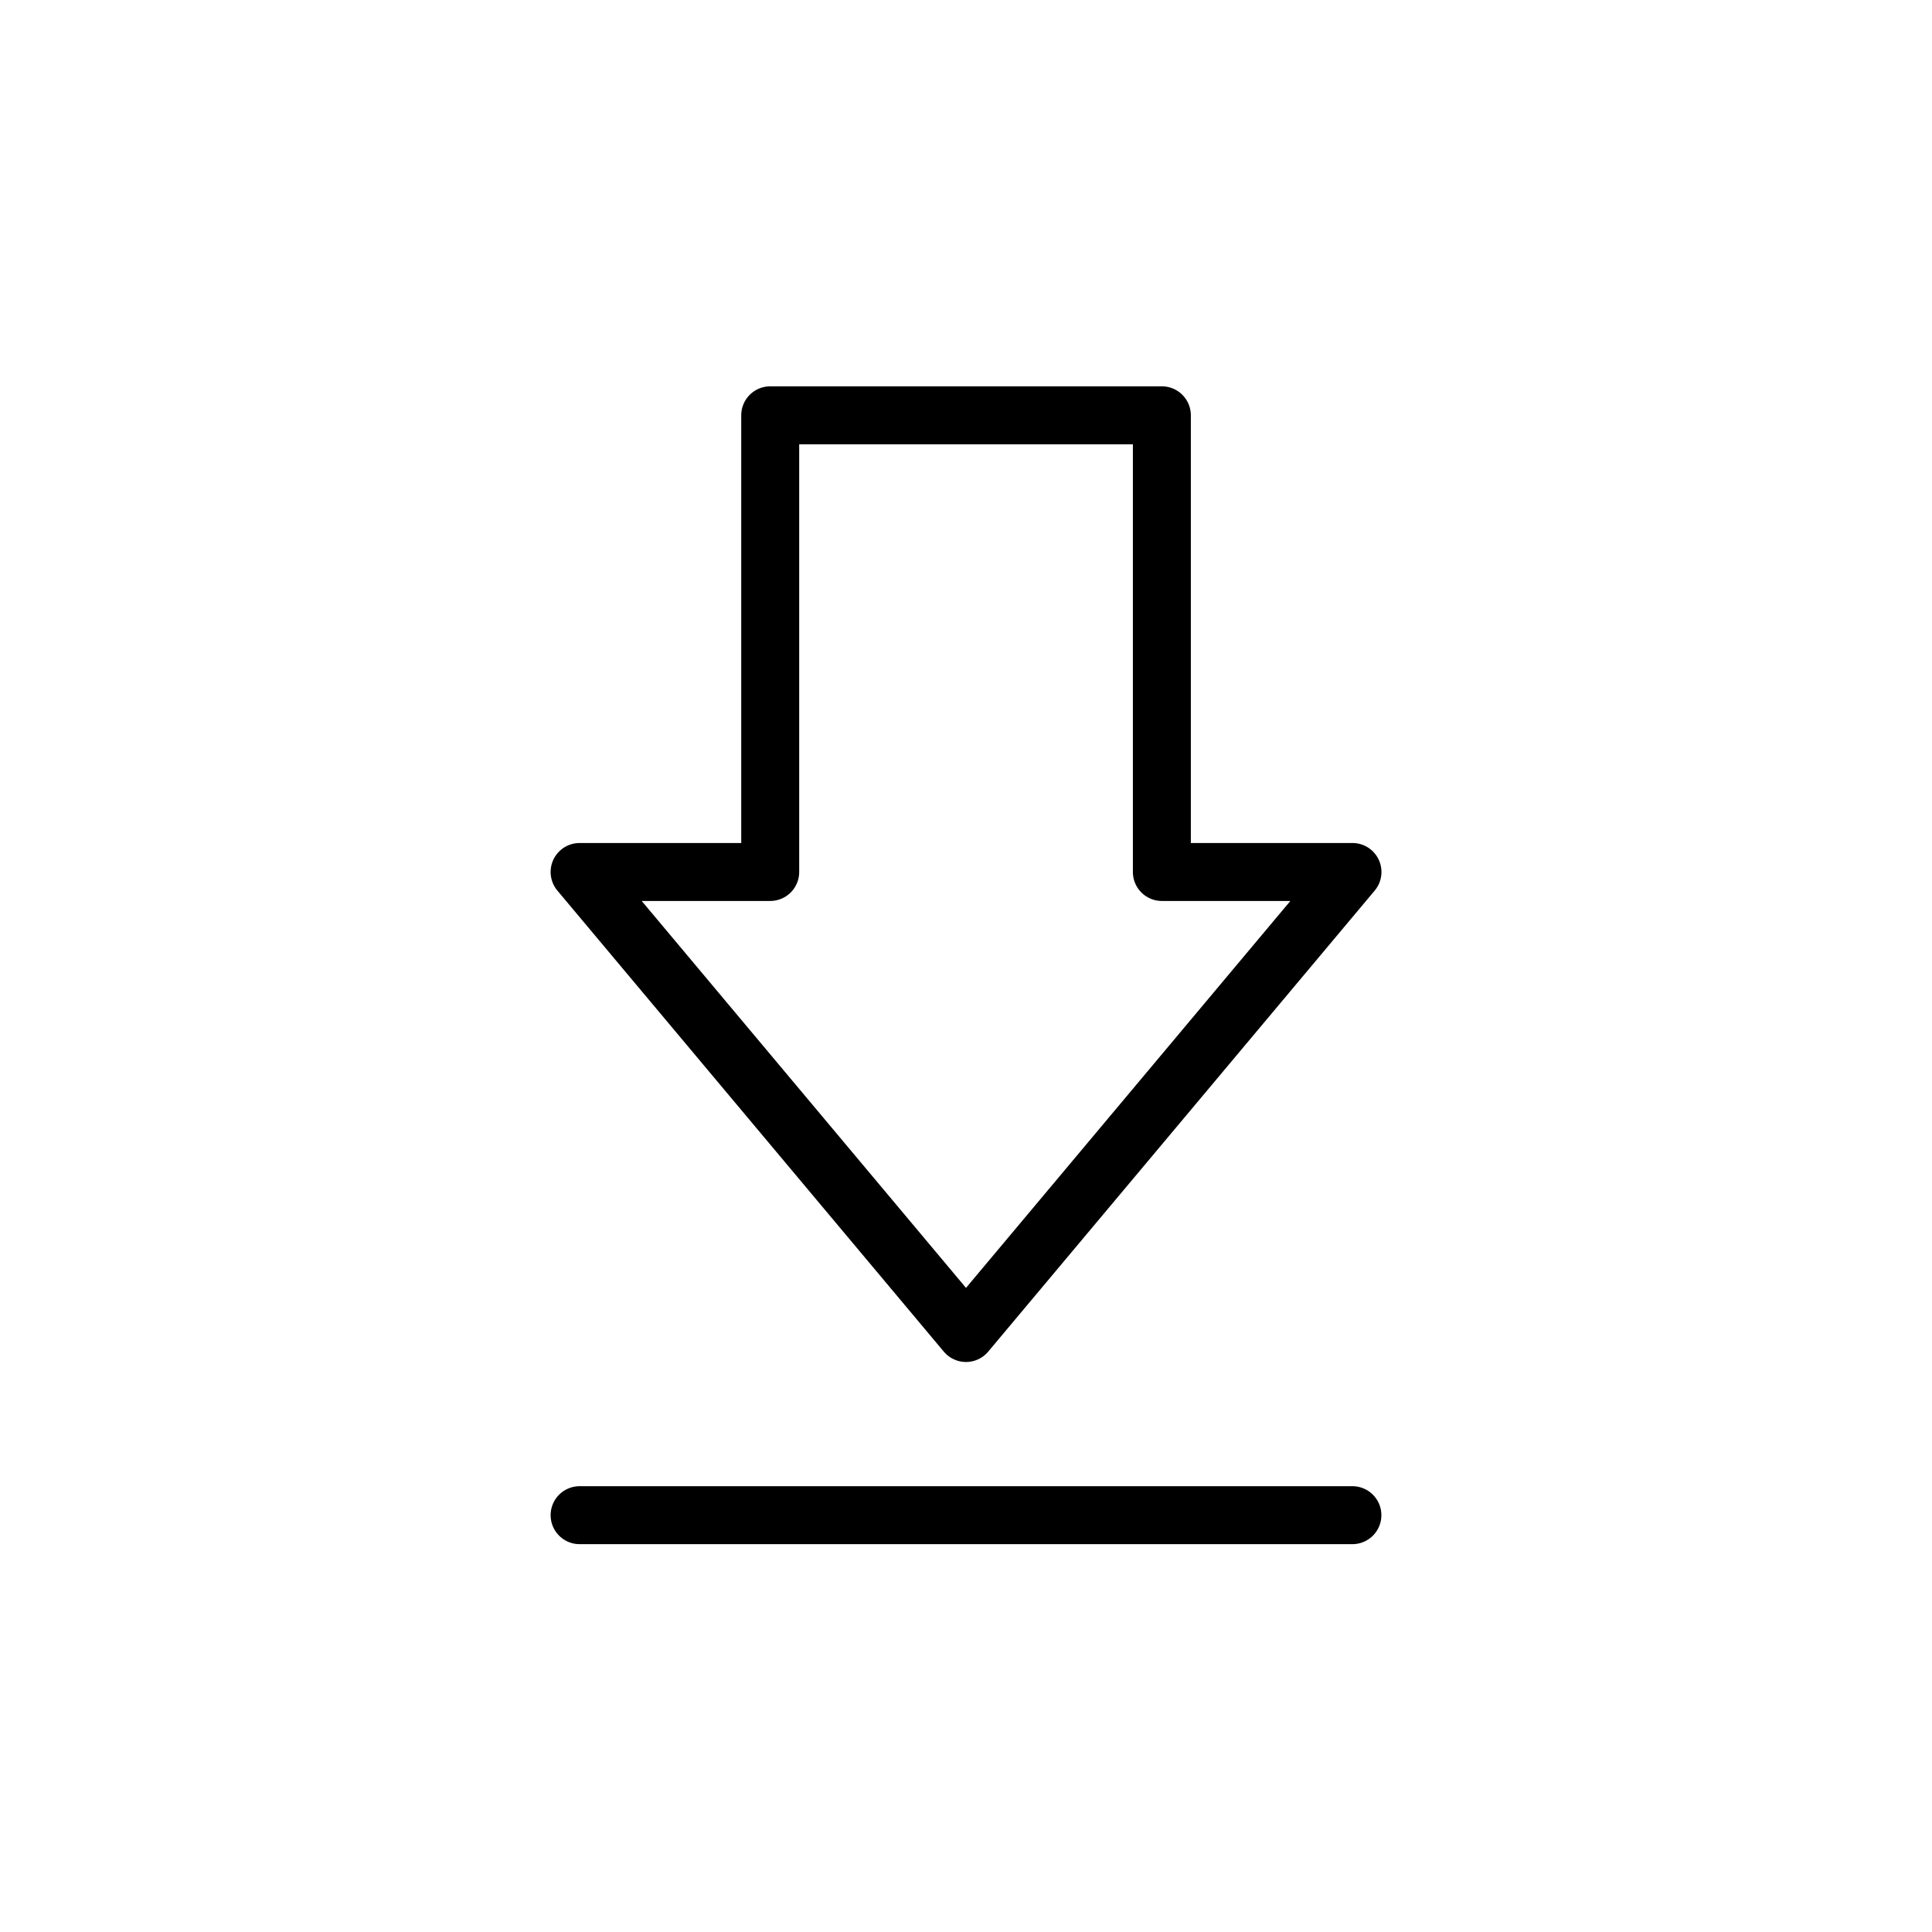
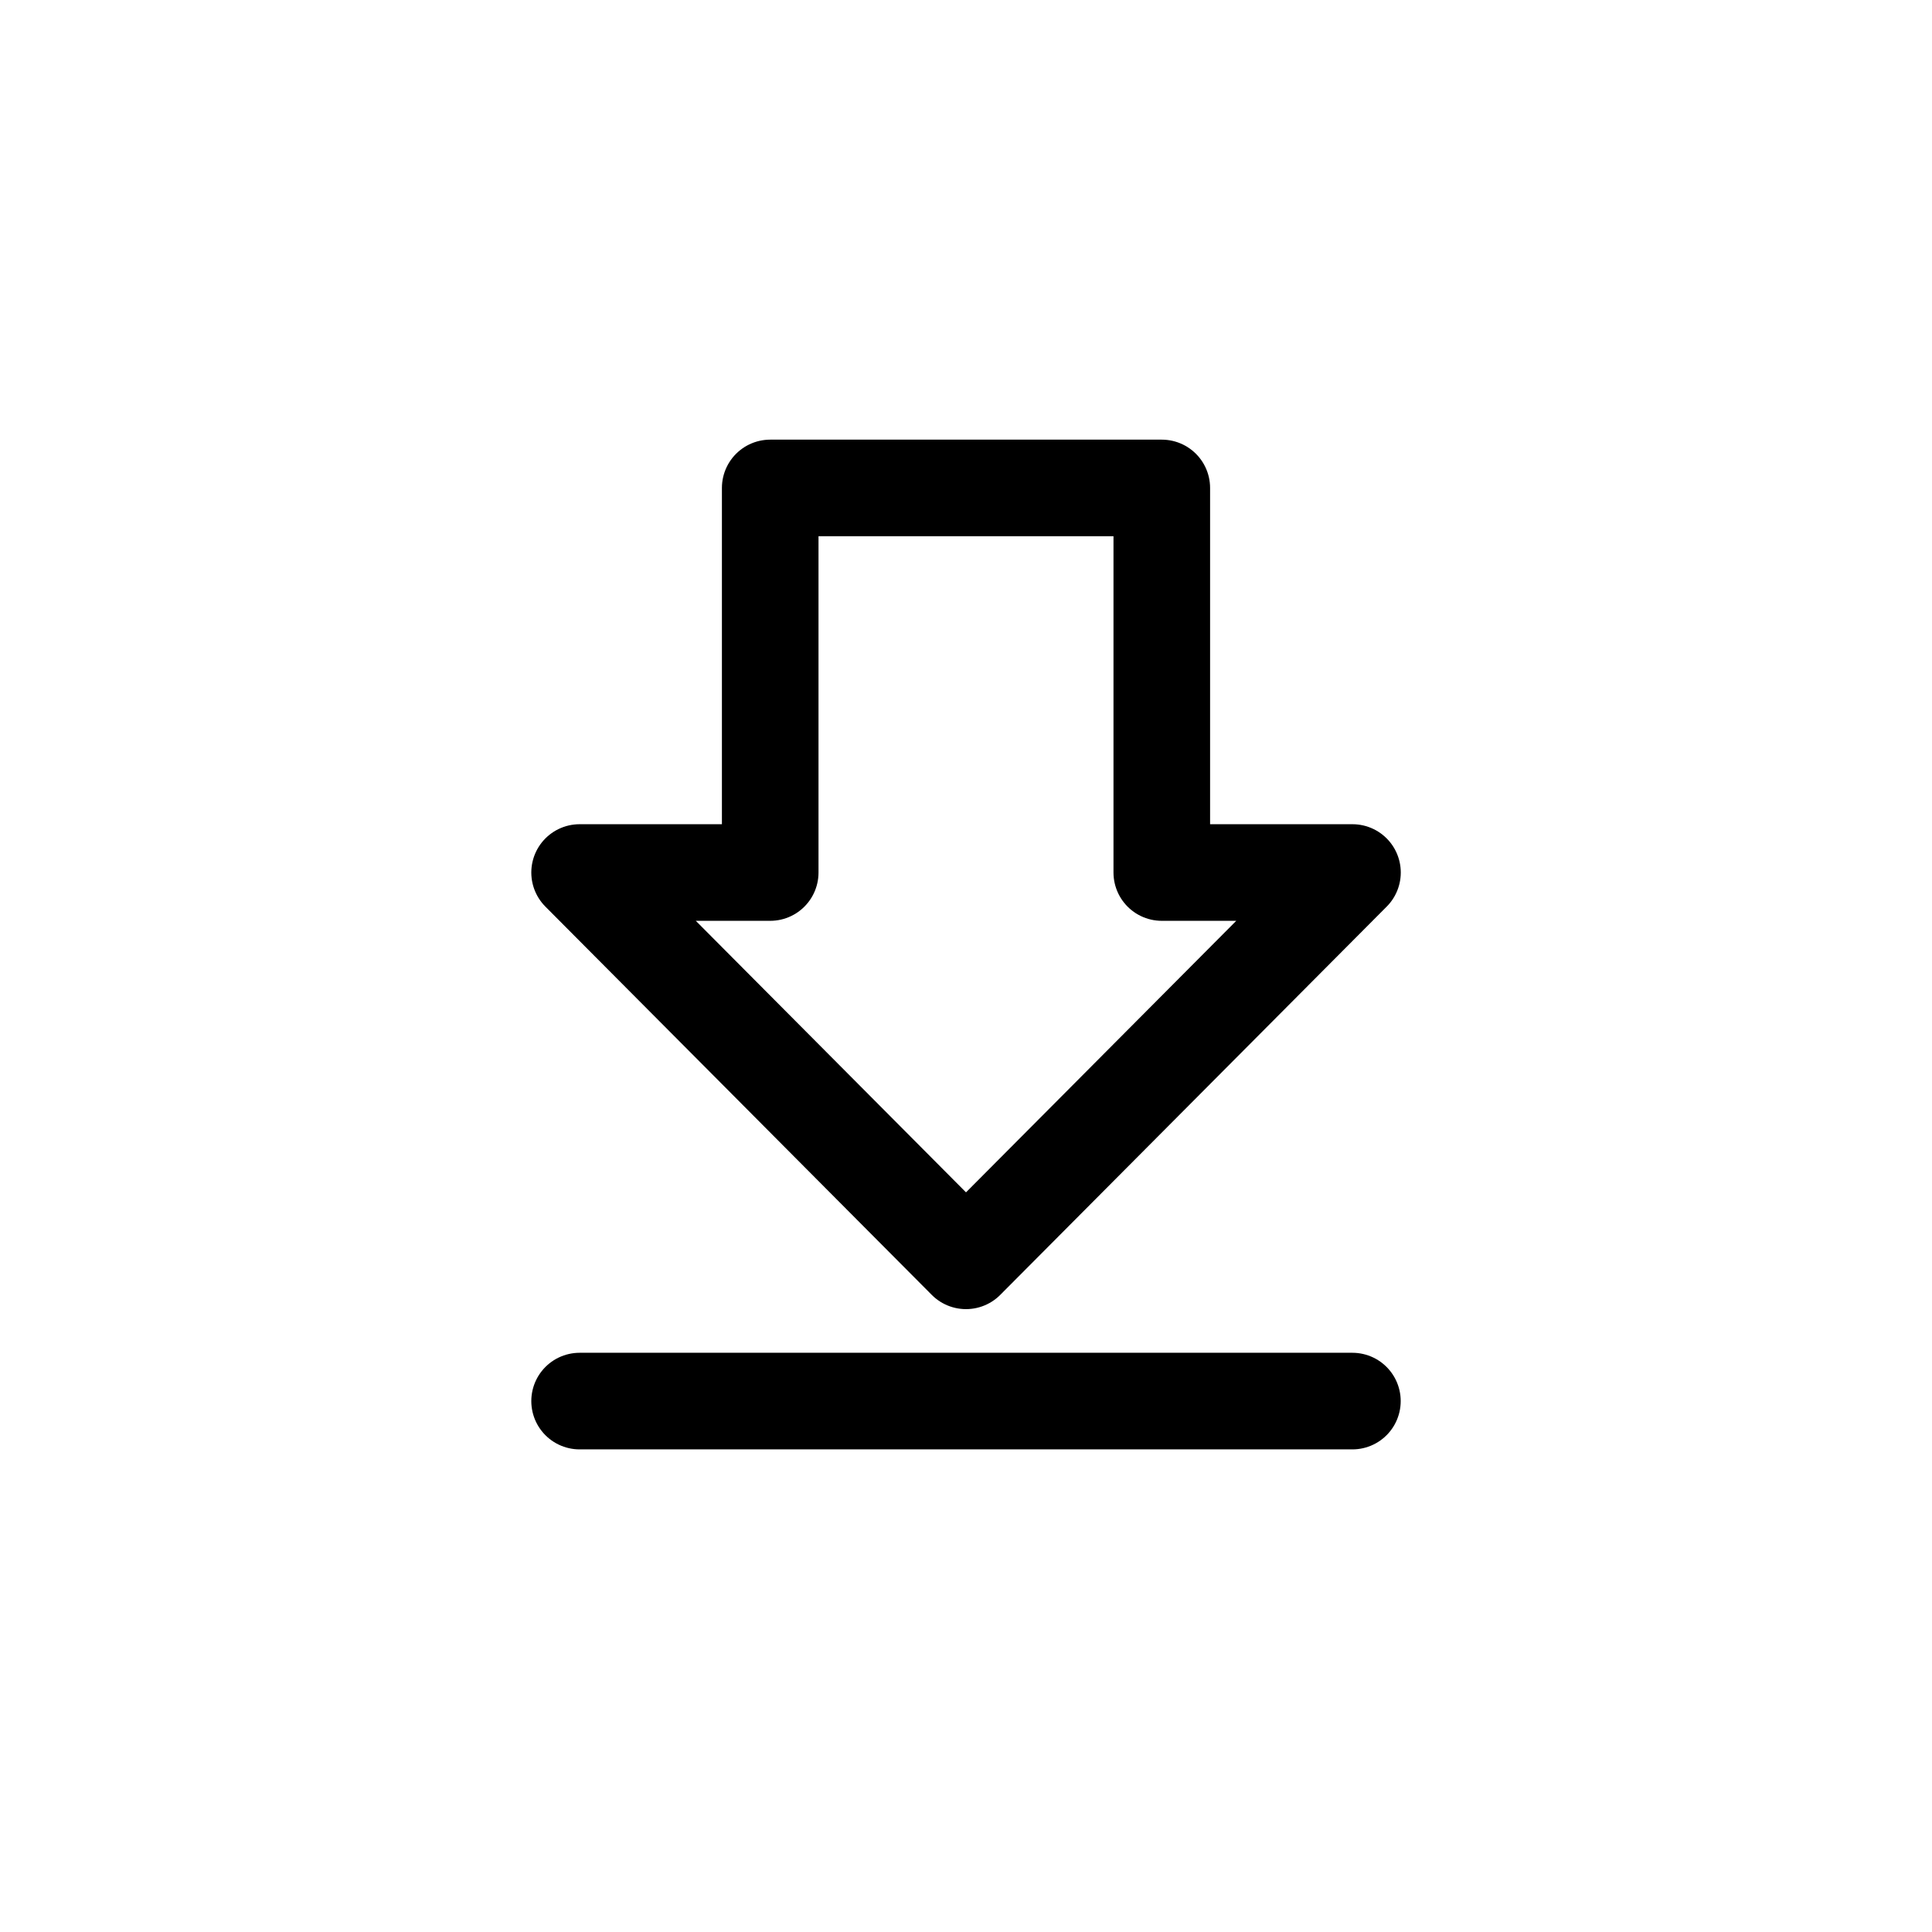
<svg xmlns="http://www.w3.org/2000/svg" xmlns:ns1="http://xml.openoffice.org/svg/export" version="1.2" width="254mm" height="254mm" viewBox="0 0 25400 25400" preserveAspectRatio="xMidYMid" fill-rule="evenodd" stroke-width="28.222" stroke-linejoin="round" xml:space="preserve">
  <defs class="ClipPathGroup">
    <clipPath id="presentation_clip_path" clipPathUnits="userSpaceOnUse">
      <rect x="0" y="0" width="25400" height="25400" />
    </clipPath>
    <clipPath id="presentation_clip_path_shrink" clipPathUnits="userSpaceOnUse">
      <rect x="25" y="25" width="25350" height="25350" />
    </clipPath>
  </defs>
  <defs class="TextShapeIndex">
    <g ns1:slide="id1" ns1:id-list="id3 id4" />
  </defs>
  <defs class="EmbeddedBulletChars">
    <g id="bullet-char-template-57356" transform="scale(0.0004882812,-0.0004882812)">
      <path d="M 580,1141 L 1163,571 580,0 -4,571 580,1141 Z" />
    </g>
    <g id="bullet-char-template-57354" transform="scale(0.0004882812,-0.0004882812)">
      <path d="M 8,1128 L 1137,1128 1137,0 8,0 8,1128 Z" />
    </g>
    <g id="bullet-char-template-10146" transform="scale(0.0004882812,-0.0004882812)">
      <path d="M 174,0 L 602,739 174,1481 1456,739 174,0 Z M 1358,739 L 309,1346 659,739 1358,739 Z" />
    </g>
    <g id="bullet-char-template-10132" transform="scale(0.0004882812,-0.0004882812)">
      <path d="M 2015,739 L 1276,0 717,0 1260,543 174,543 174,936 1260,936 717,1481 1274,1481 2015,739 Z" />
    </g>
    <g id="bullet-char-template-10007" transform="scale(0.0004882812,-0.0004882812)">
      <path d="M 0,-2 C -7,14 -16,27 -25,37 L 356,567 C 262,823 215,952 215,954 215,979 228,992 255,992 264,992 276,990 289,987 310,991 331,999 354,1012 L 381,999 492,748 772,1049 836,1024 860,1049 C 881,1039 901,1025 922,1006 886,937 835,863 770,784 769,783 710,716 594,584 L 774,223 C 774,196 753,168 711,139 L 727,119 C 717,90 699,76 672,76 641,76 570,178 457,381 L 164,-76 C 142,-110 111,-127 72,-127 30,-127 9,-110 8,-76 1,-67 -2,-52 -2,-32 -2,-23 -1,-13 0,-2 Z" />
    </g>
    <g id="bullet-char-template-10004" transform="scale(0.0004882812,-0.0004882812)">
      <path d="M 285,-33 C 182,-33 111,30 74,156 52,228 41,333 41,471 41,549 55,616 82,672 116,743 169,778 240,778 293,778 328,747 346,684 L 369,508 C 377,444 397,411 428,410 L 1163,1116 C 1174,1127 1196,1133 1229,1133 1271,1133 1292,1118 1292,1087 L 1292,965 C 1292,929 1282,901 1262,881 L 442,47 C 390,-6 338,-33 285,-33 Z" />
    </g>
    <g id="bullet-char-template-9679" transform="scale(0.0004882812,-0.0004882812)">
      <path d="M 813,0 C 632,0 489,54 383,161 276,268 223,411 223,592 223,773 276,916 383,1023 489,1130 632,1184 813,1184 992,1184 1136,1130 1245,1023 1353,916 1407,772 1407,592 1407,412 1353,268 1245,161 1136,54 992,0 813,0 Z" />
    </g>
    <g id="bullet-char-template-8226" transform="scale(0.0004882812,-0.0004882812)">
      <path d="M 346,457 C 273,457 209,483 155,535 101,586 74,649 74,723 74,796 101,859 155,911 209,963 273,989 346,989 419,989 480,963 531,910 582,859 608,796 608,723 608,648 583,586 532,535 482,483 420,457 346,457 Z" />
    </g>
    <g id="bullet-char-template-8211" transform="scale(0.0004882812,-0.0004882812)">
      <path d="M -4,459 L 1135,459 1135,606 -4,606 -4,459 Z" />
    </g>
    <g id="bullet-char-template-61548" transform="scale(0.0004882812,-0.0004882812)">
      <path d="M 173,740 C 173,903 231,1043 346,1159 462,1274 601,1332 765,1332 928,1332 1067,1274 1183,1159 1299,1043 1357,903 1357,740 1357,577 1299,437 1183,322 1067,206 928,148 765,148 601,148 462,206 346,322 231,437 173,577 173,740 Z" />
    </g>
  </defs>
  <g>
    <g id="id2" class="Master_Slide">
      <g id="bg-id2" class="Background" />
      <g id="bo-id2" class="BackgroundObjects" />
    </g>
  </g>
  <g class="SlideGroup">
    <g>
      <g id="container-id1">
        <g id="id1" class="Slide" clip-path="url(#presentation_clip_path)">
          <g class="Page">
            <g class="com.sun.star.drawing.LineShape">
              <g id="id3">
-                 <rect class="BoundingBox" stroke="none" fill="none" x="7239" y="19539" width="10923" height="763" />
-                 <path fill="none" stroke="rgb(0,0,0)" stroke-width="762" stroke-linejoin="round" stroke-linecap="round" d="M 7620,19920 L 17780,19920" />
+                 <rect class="BoundingBox" stroke="none" fill="none" x="6985" y="17785" width="11431" height="1271" />
+                 <path fill="none" stroke="rgb(0,0,0)" stroke-width="1270" stroke-linejoin="round" stroke-linecap="round" d="M 7620,18420 L 17780,18420" />
              </g>
            </g>
            <g class="com.sun.star.drawing.CustomShape">
              <g id="id4">
-                 <rect class="BoundingBox" stroke="none" fill="none" x="7239" y="5079" width="10924" height="12828" />
-                 <path fill="none" stroke="rgb(0,0,0)" stroke-width="762" stroke-linejoin="round" stroke-linecap="round" d="M 10126,5460 L 10126,11464 7620,11464 12700,17525 17781,11464 15275,11464 15275,5460 10126,5460 Z" />
+                 <rect class="BoundingBox" stroke="none" fill="none" x="6985" y="5780" width="11432" height="11432" />
+                 <path fill="none" stroke="rgb(0,0,0)" stroke-width="1270" stroke-linejoin="round" stroke-linecap="round" d="M 10126,6415 L 10126,11471 7620,11471 12700,16576 17781,11471 15274,11471 15274,6415 10126,6415 Z" />
              </g>
            </g>
          </g>
        </g>
      </g>
    </g>
  </g>
</svg>
